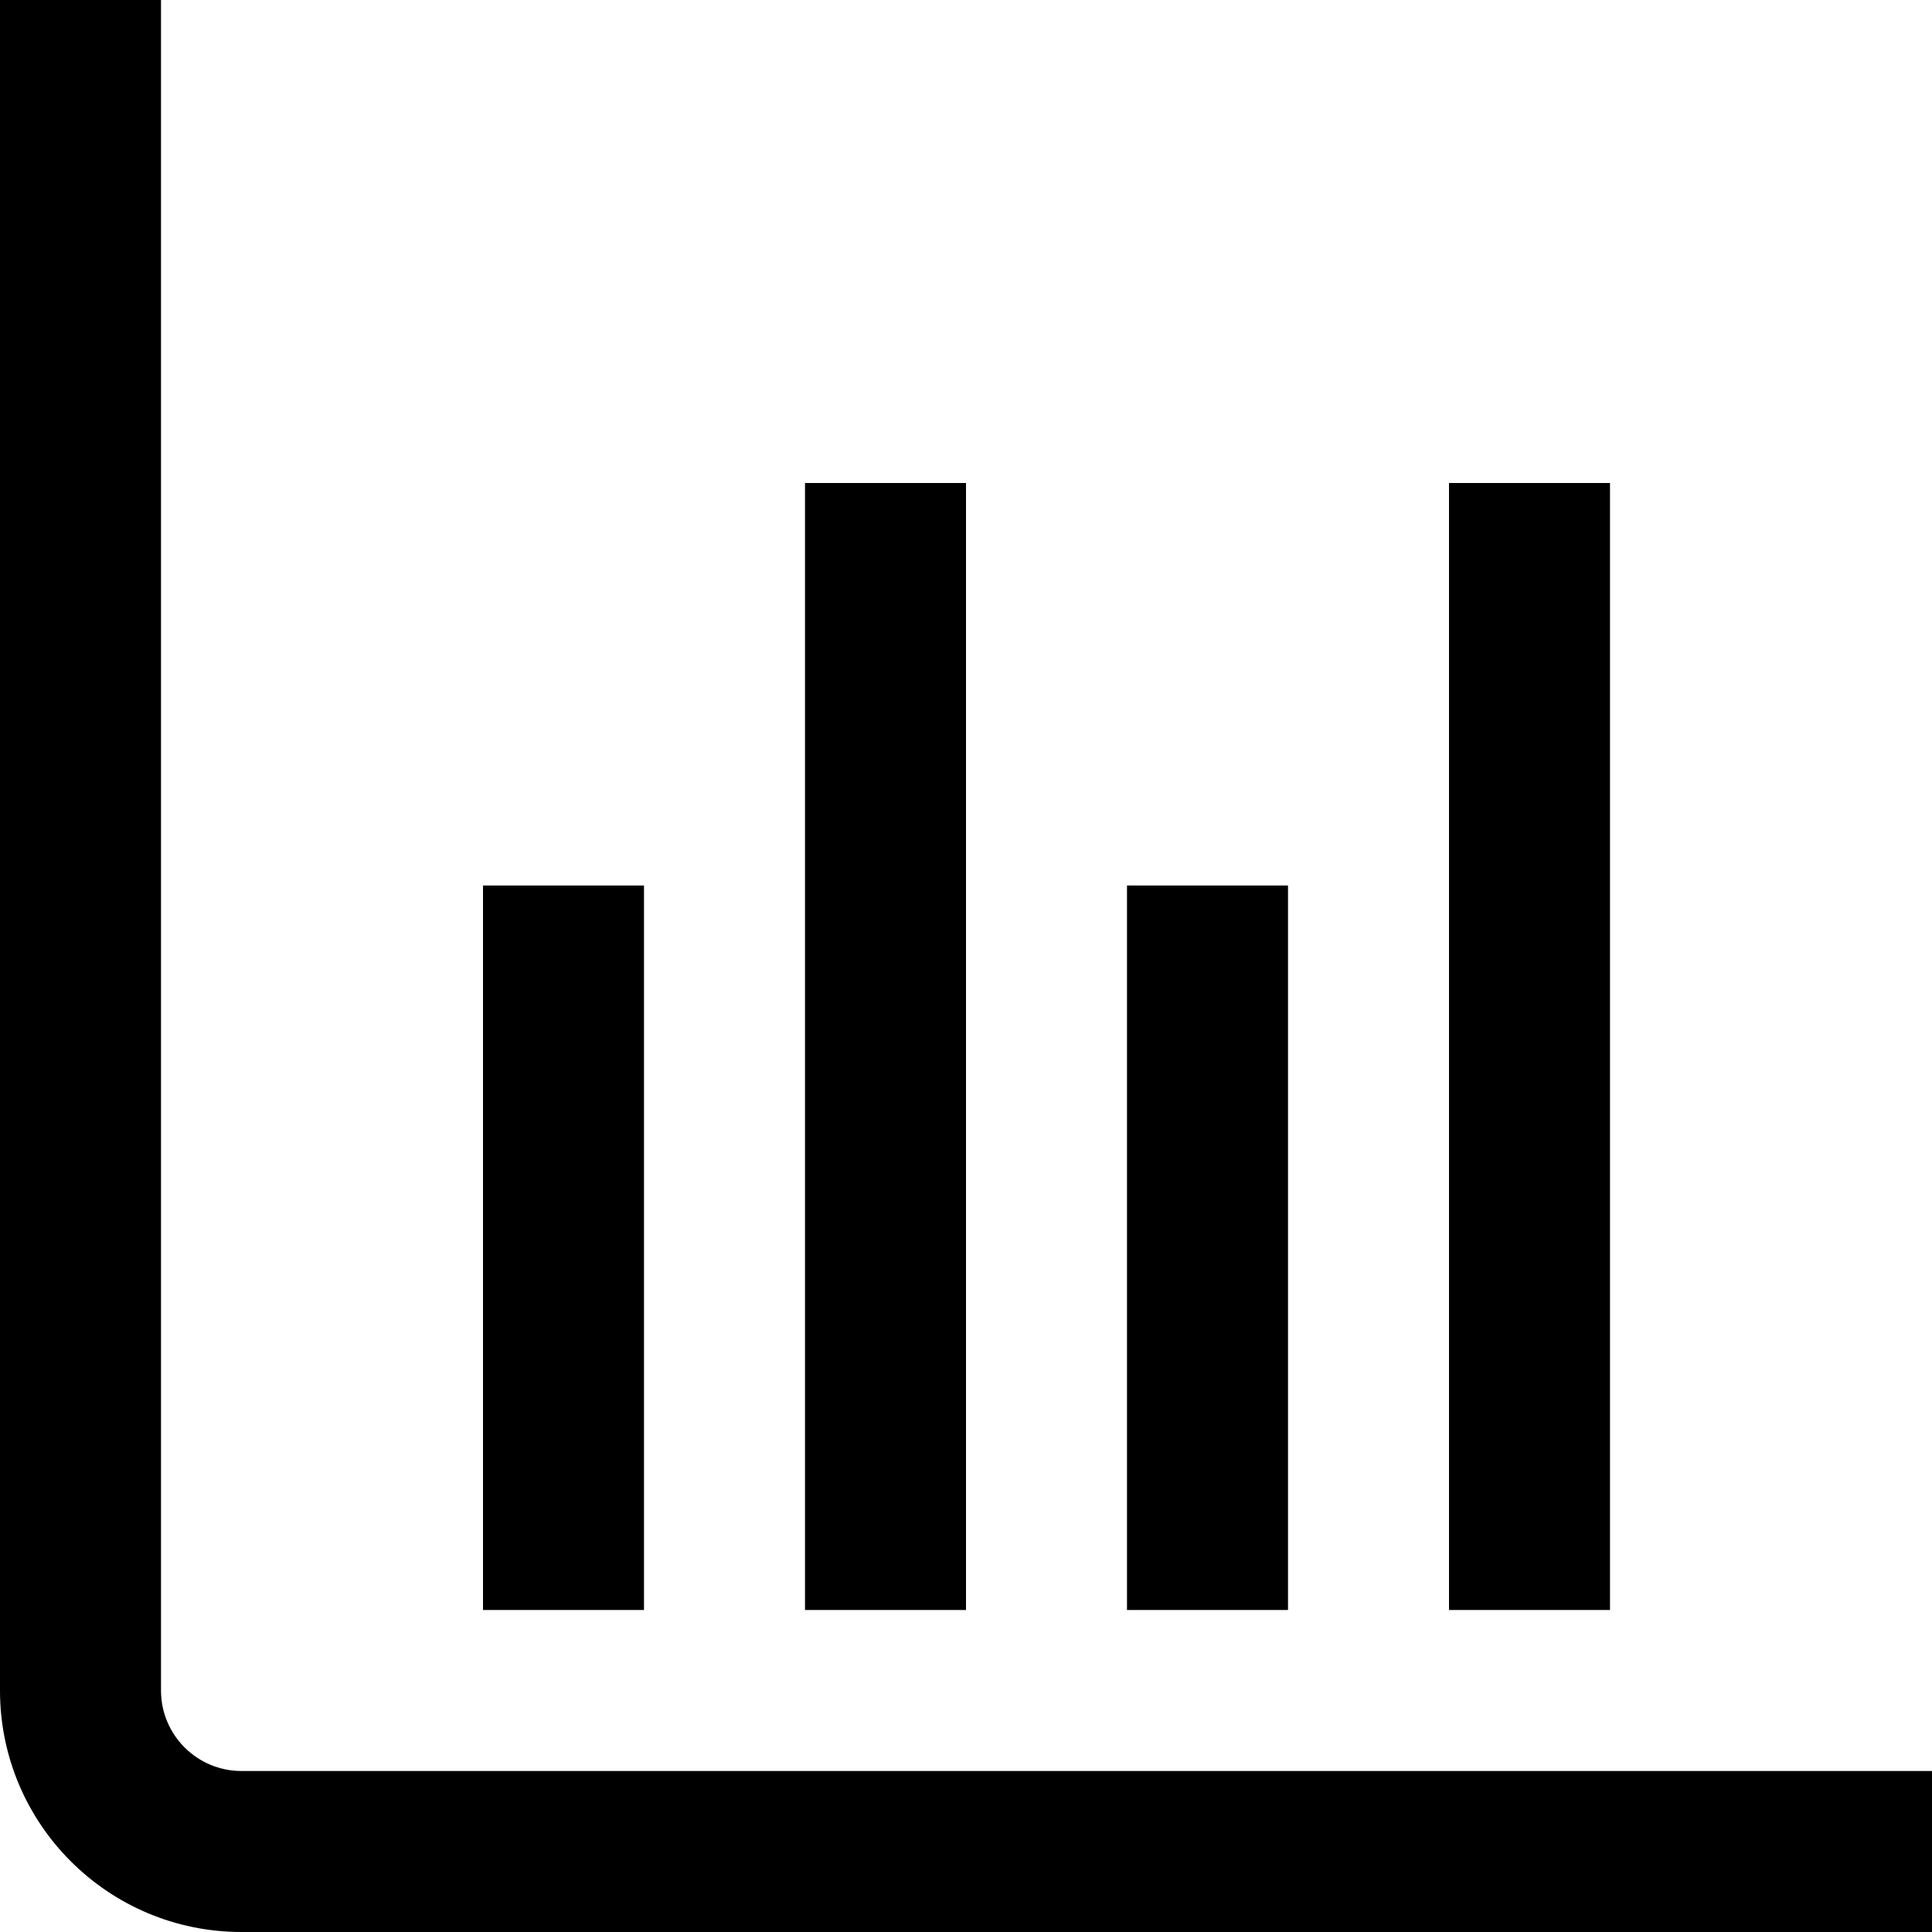
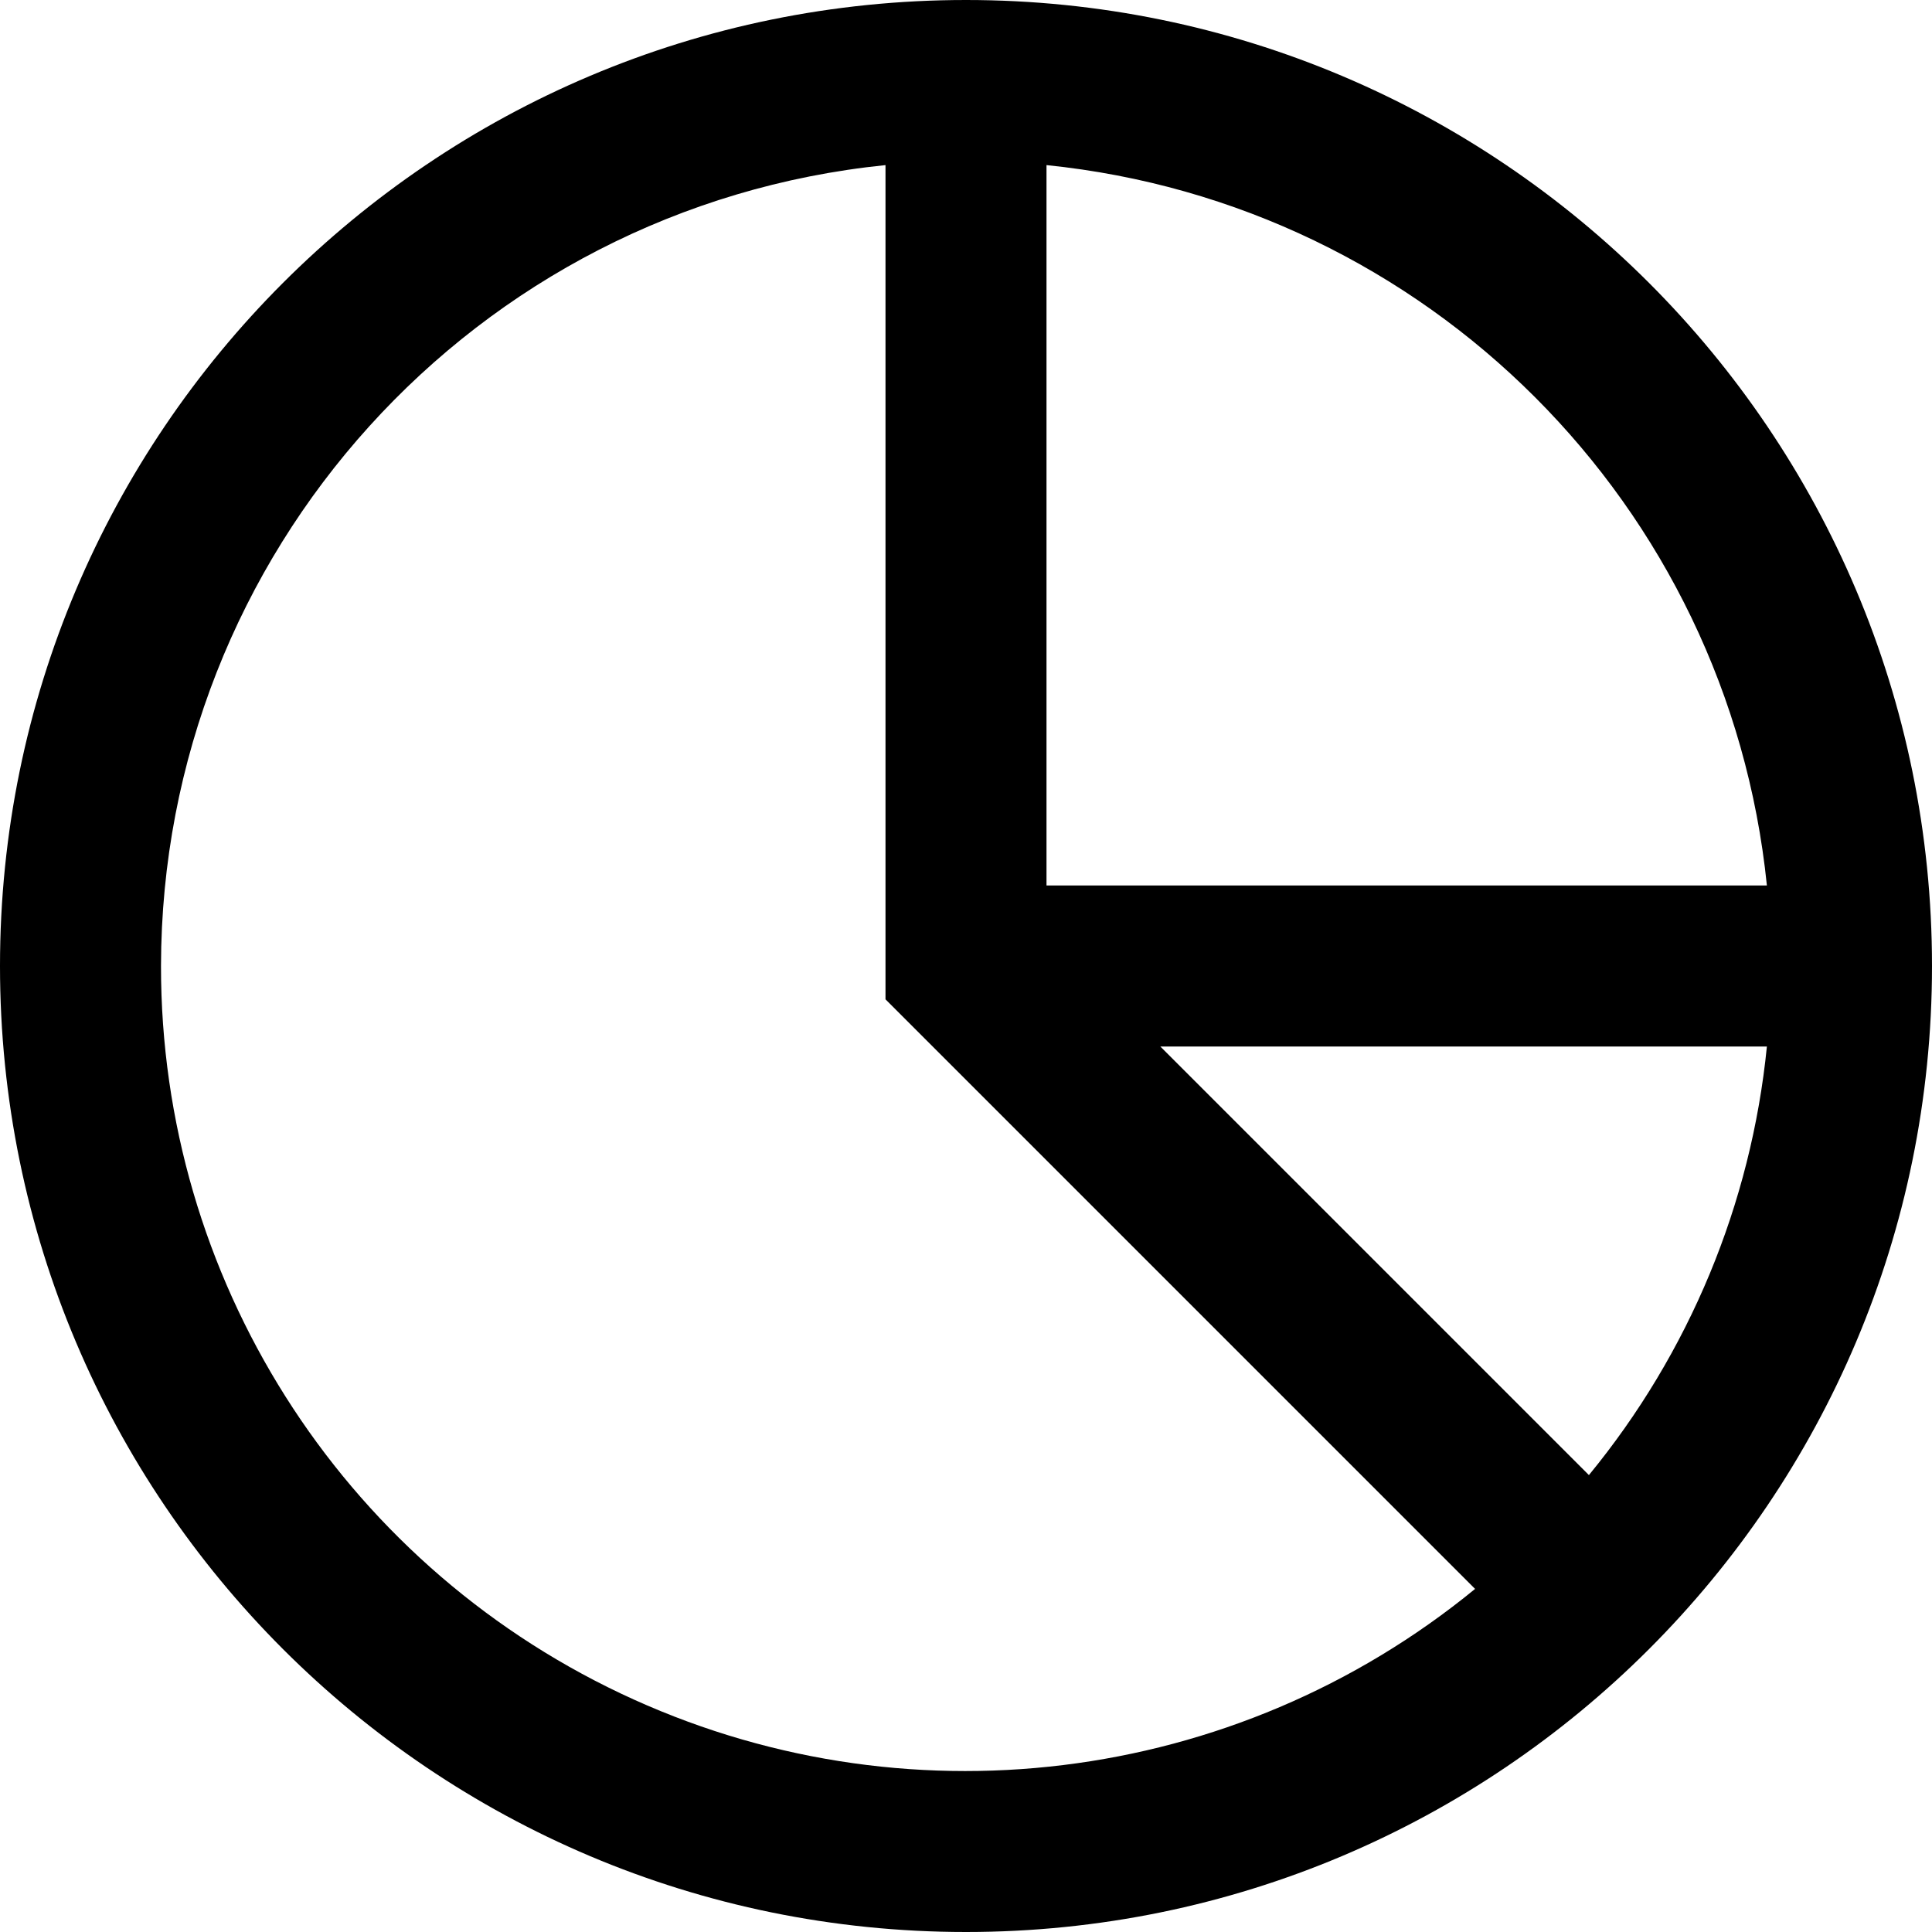
- <svg xmlns="http://www.w3.org/2000/svg" viewBox="0 0 24 24" width="512" height="512">
-   <g id="_01_align_center" data-name="01 align center">
-     <path d="M24,24H3a3,3,0,0,1-3-3V0H2V21a1,1,0,0,0,1,1H24Z" />
-     <rect x="14" y="11" width="2" height="9" />
-     <rect x="6" y="11" width="2" height="9" />
-     <rect x="18" y="6" width="2" height="14" />
-     <rect x="10" y="6" width="2" height="14" />
-   </g>
+ <svg xmlns="http://www.w3.org/2000/svg" id="Layer_1" data-name="Layer 1" viewBox="0 0 24 24" width="512" height="512">
+   <path d="M12,0A12,12,0,1,0,24,12,12,12,0,0,0,12,0Zm9.949,11H13V2.051A10.015,10.015,0,0,1,21.949,11ZM2,12a10.013,10.013,0,0,1,9-9.949V12.414l7.324,7.324A9.992,9.992,0,0,1,2,12Zm17.738,6.324L14.414,13h7.535A9.942,9.942,0,0,1,19.738,18.324Z" />
</svg>
